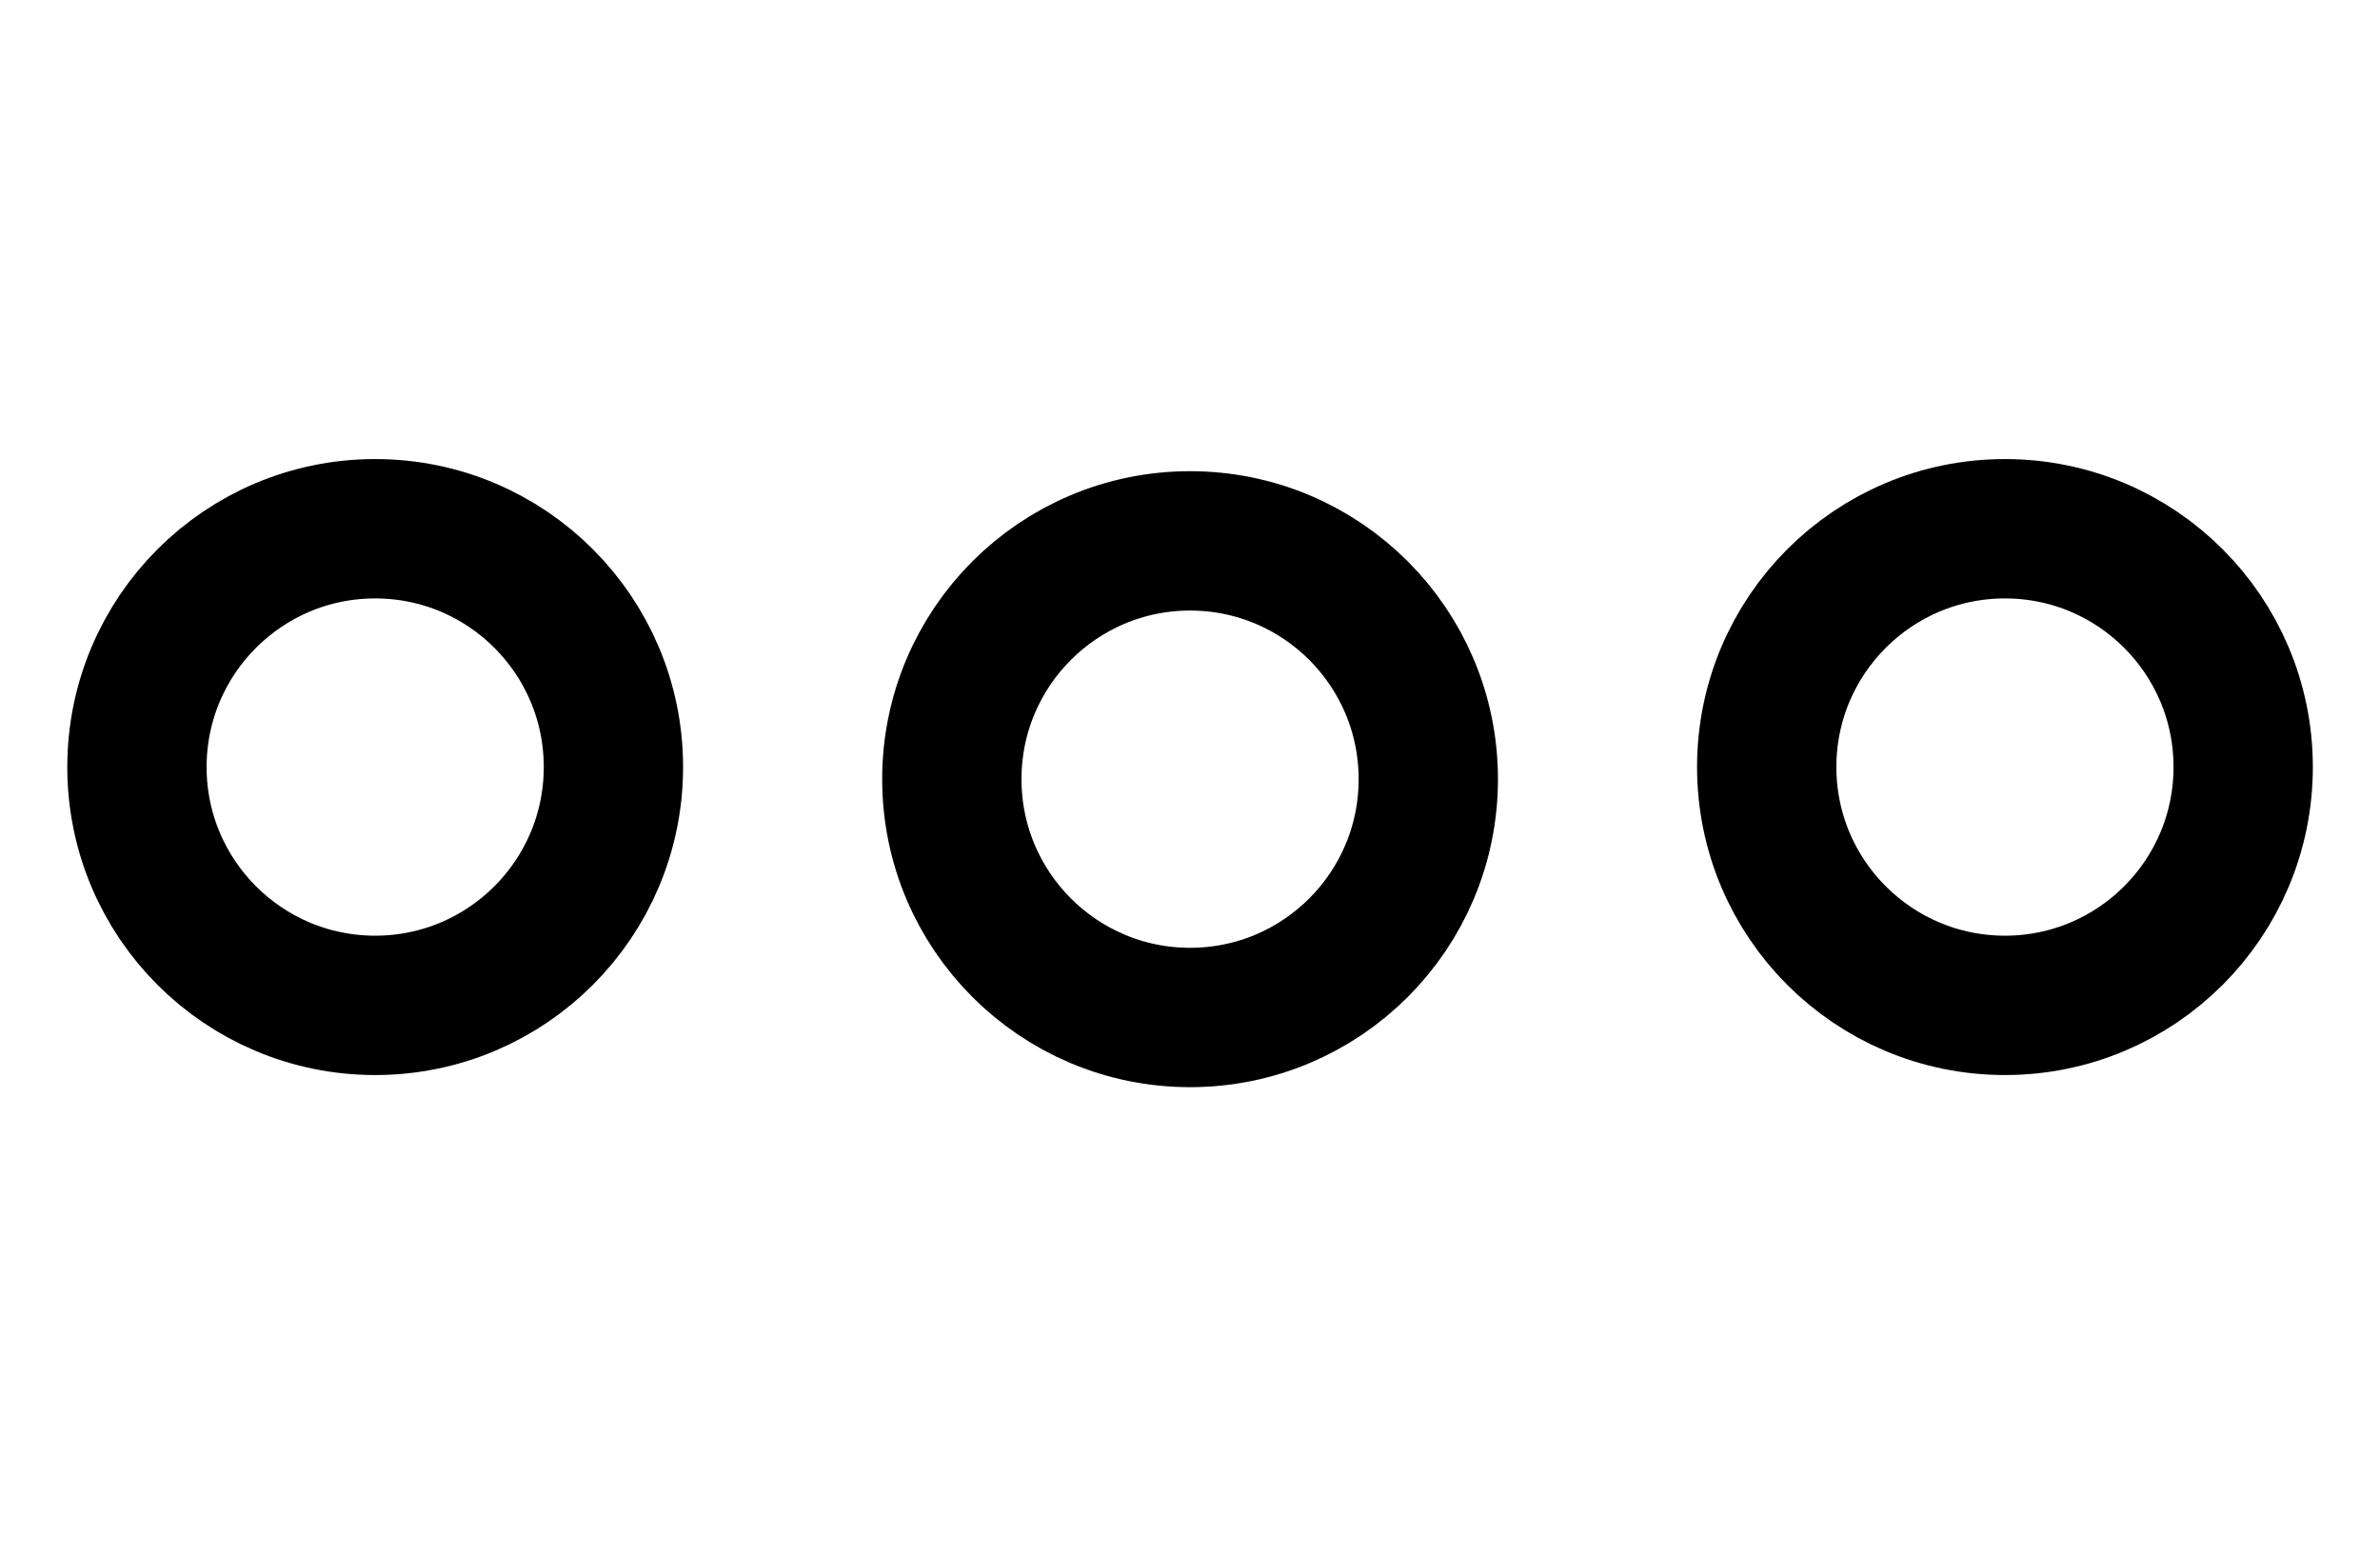
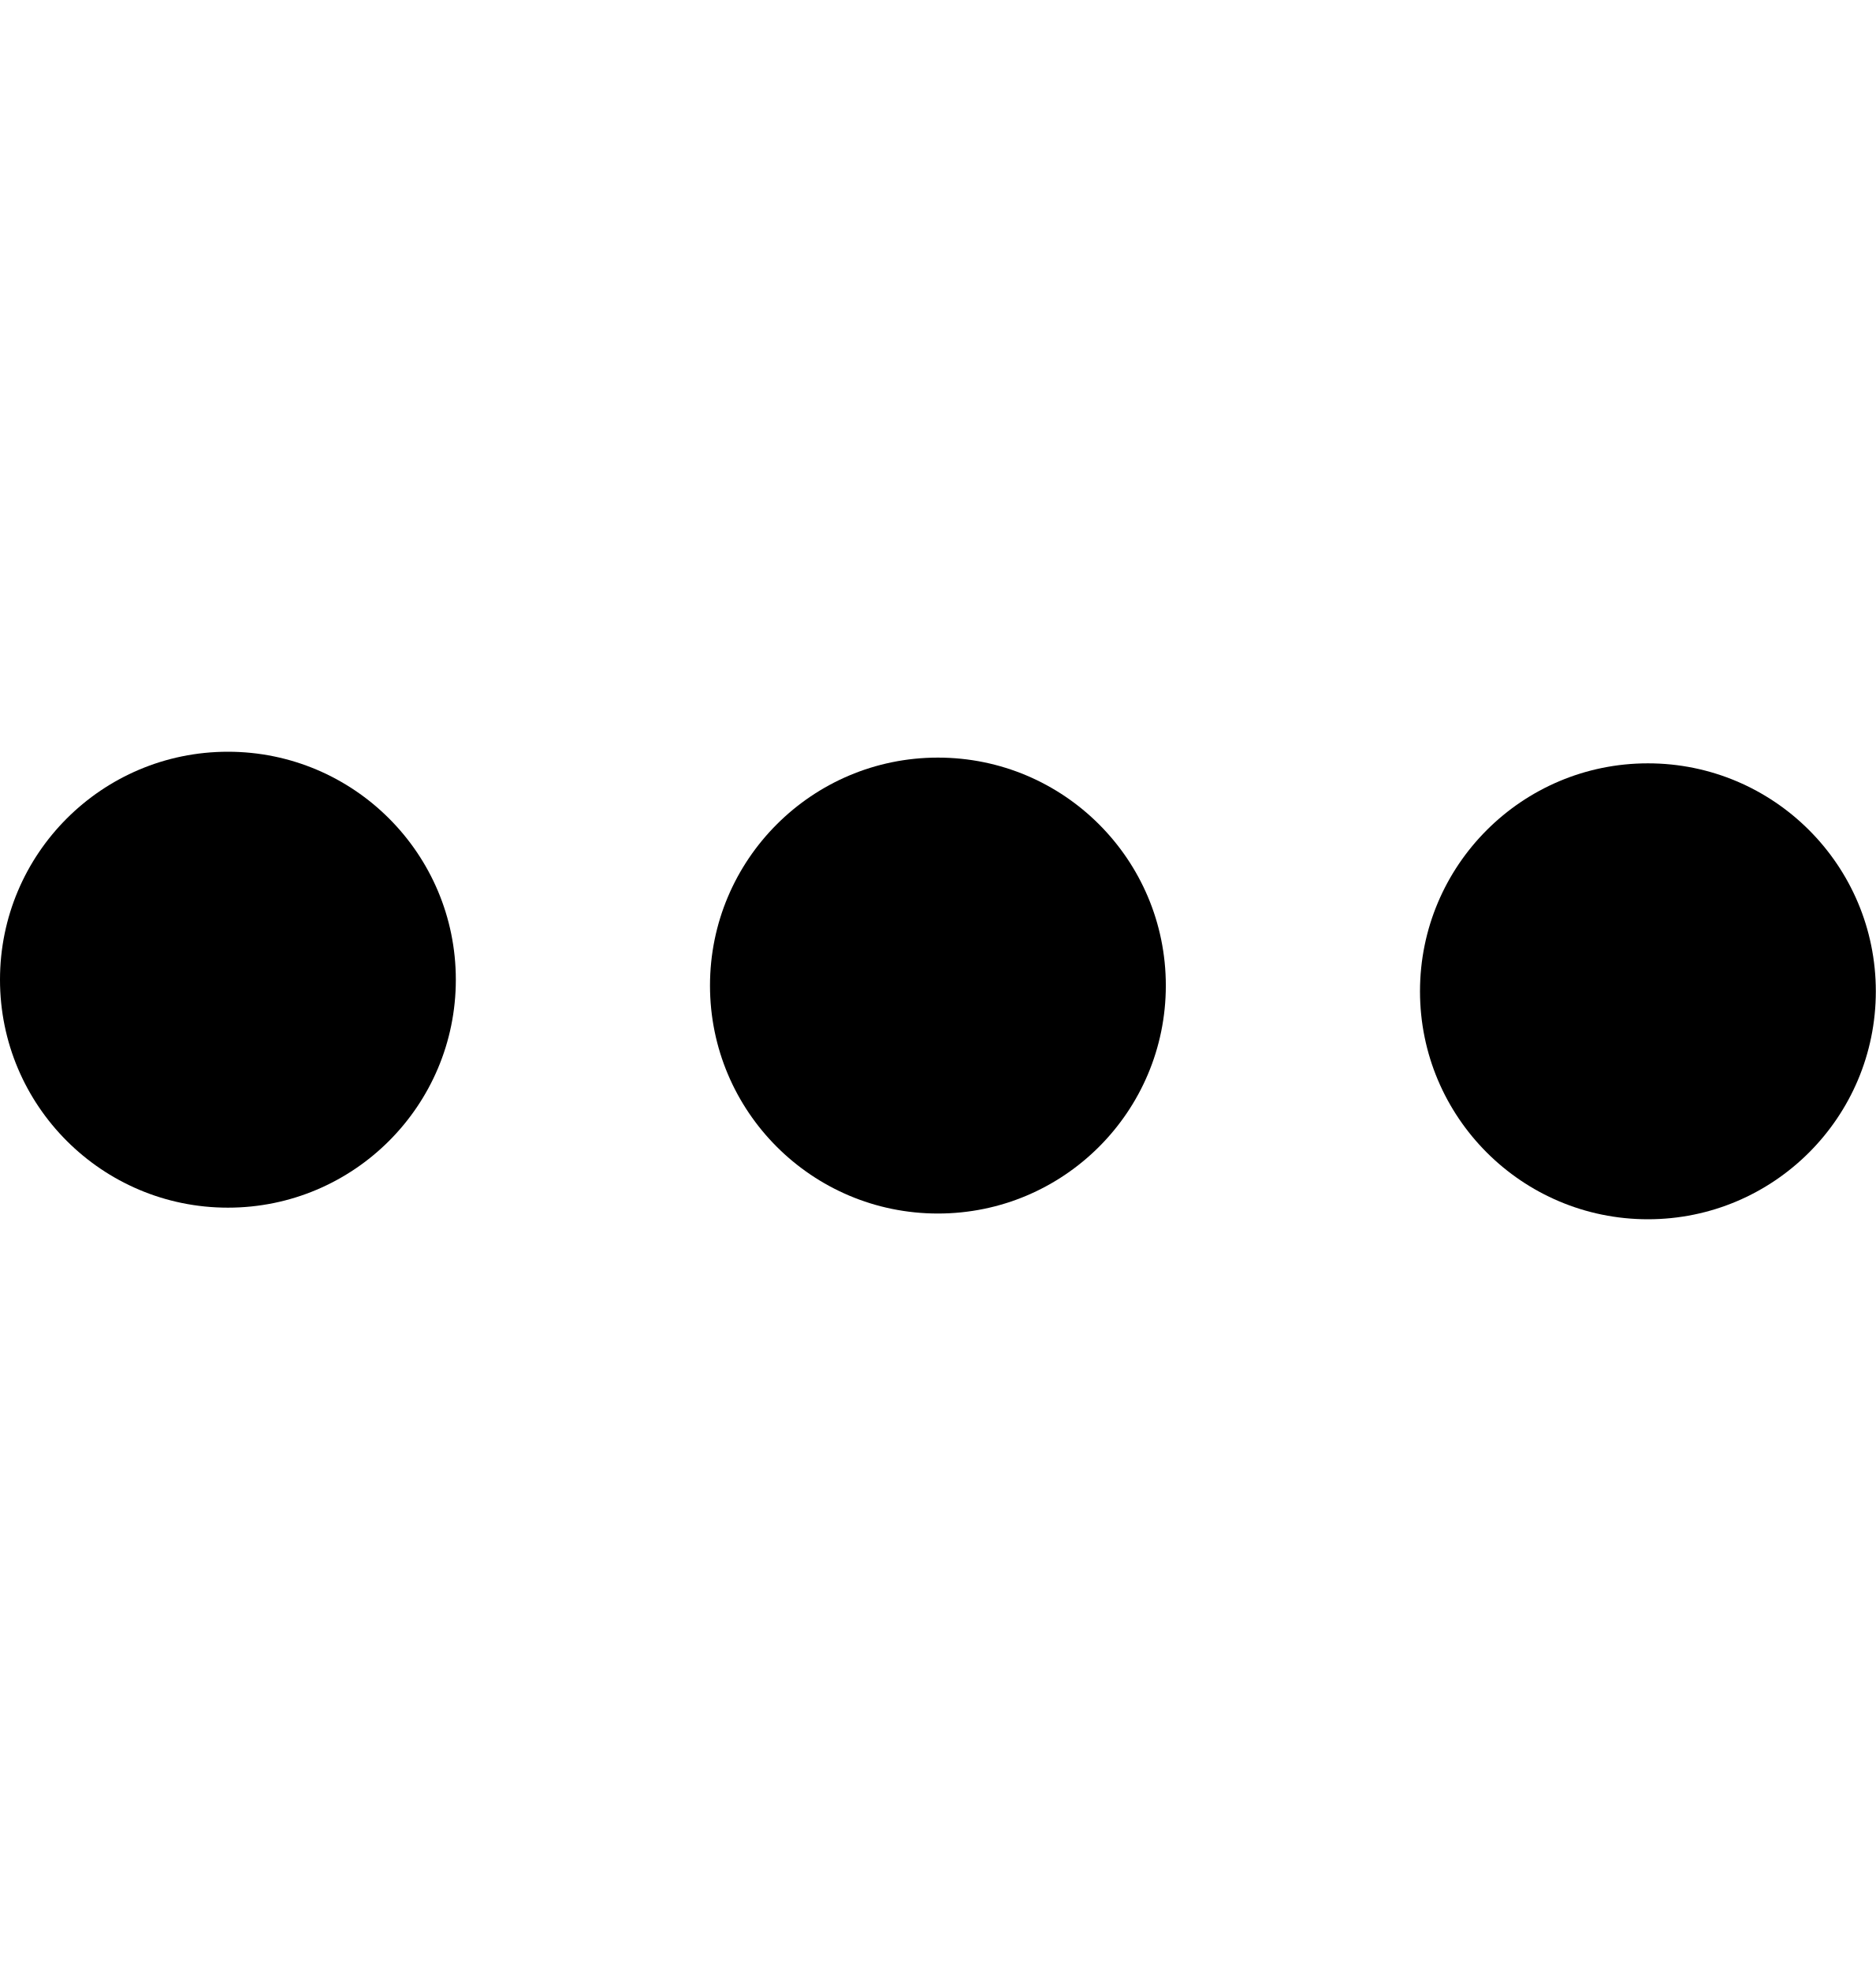
- <svg xmlns="http://www.w3.org/2000/svg" version="1.1" id="Layer_1" x="0px" y="0px" width="17.083px" height="11.167px" viewBox="0 0 17.083 11.167" enable-background="new 0 0 17.083 11.167" xml:space="preserve">
-   <circle fill="none" stroke="currentColor" stroke-linecap="round" stroke-linejoin="round" stroke-miterlimit="10" cx="2.693" cy="5.504" r="1.71" />
-   <circle fill="none" stroke="currentColor" stroke-linecap="round" stroke-linejoin="round" stroke-miterlimit="10" cx="8.542" cy="5.591" r="1.71" />
-   <circle fill="none" stroke="currentColor" stroke-linecap="round" stroke-linejoin="round" stroke-miterlimit="10" cx="14.391" cy="5.504" r="1.71" />
+ <svg xmlns="http://www.w3.org/2000/svg" version="1.1" id="Layer_1" x="0px" y="0px" width="14.074px" height="14.785px" viewBox="0 0 14.074 14.785" enable-background="new 0 0 14.074 14.785" xml:space="preserve">
+   <circle fill="currentColor" cx="1.71" cy="7.349" r="1.71" />
+   <circle fill="currentColor" cx="7.037" cy="7.393" r="1.71" />
+   <circle fill="currentColor" cx="12.364" cy="7.436" r="1.71" />
</svg>
